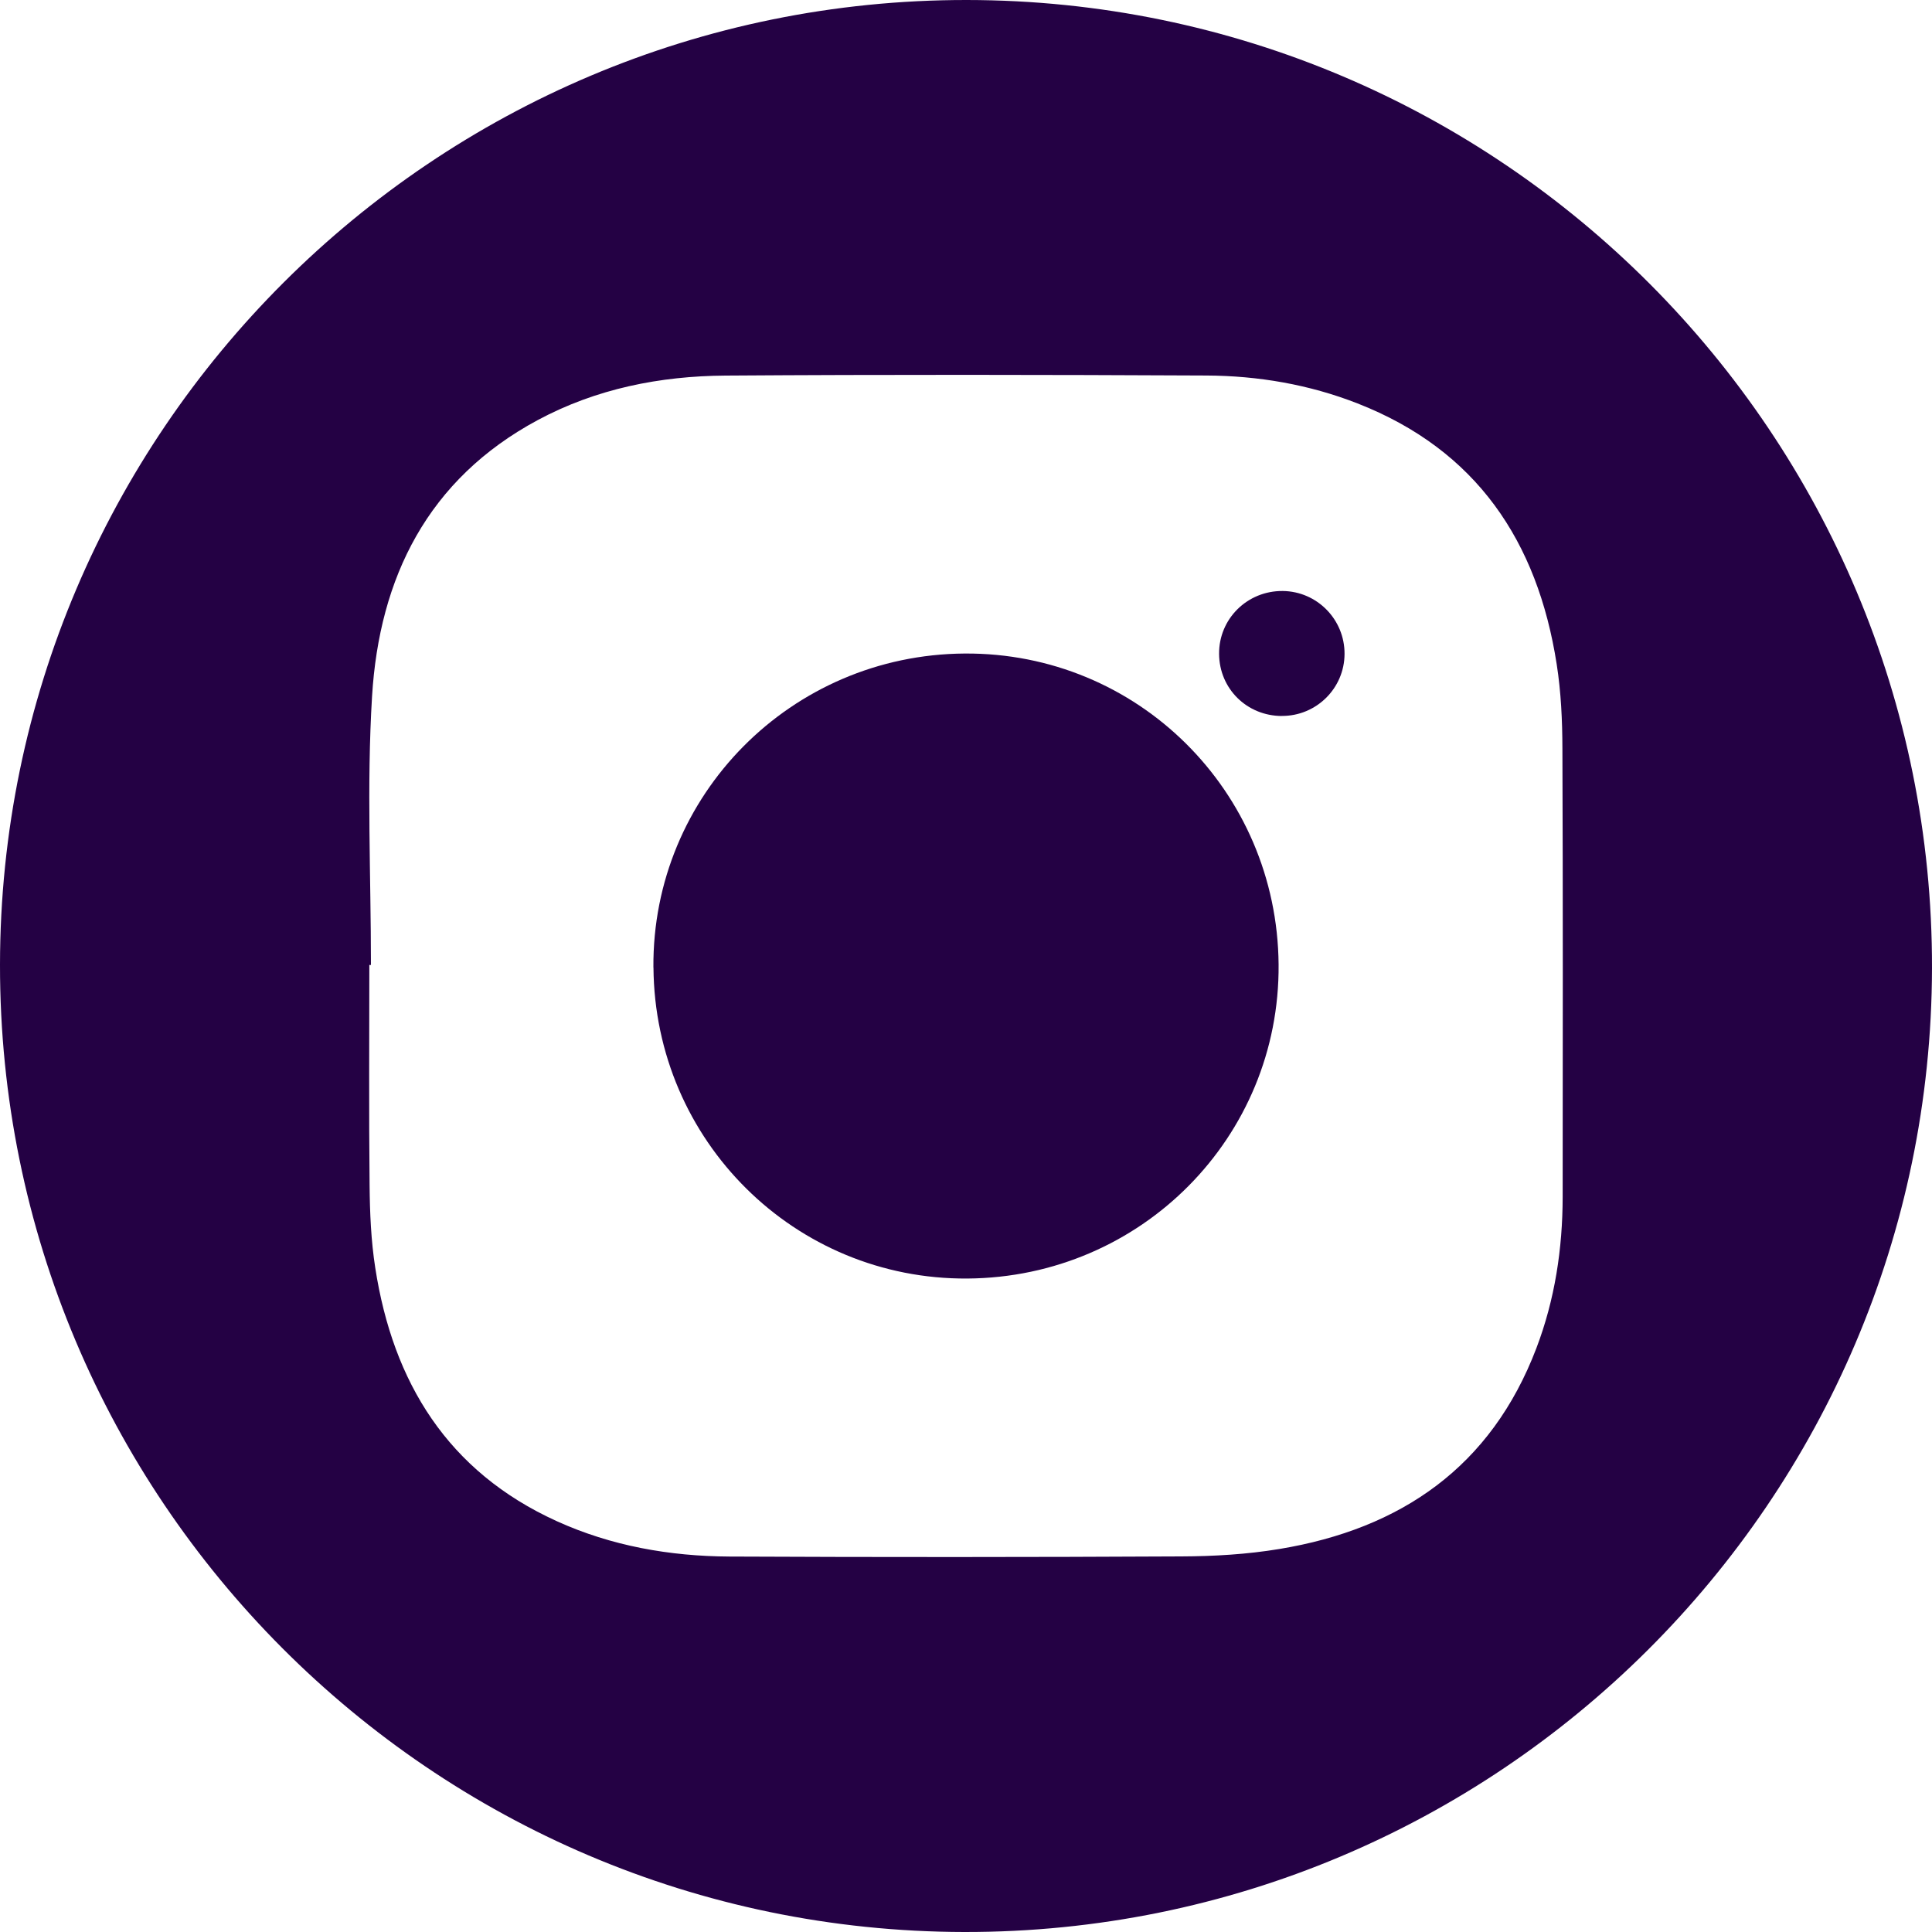
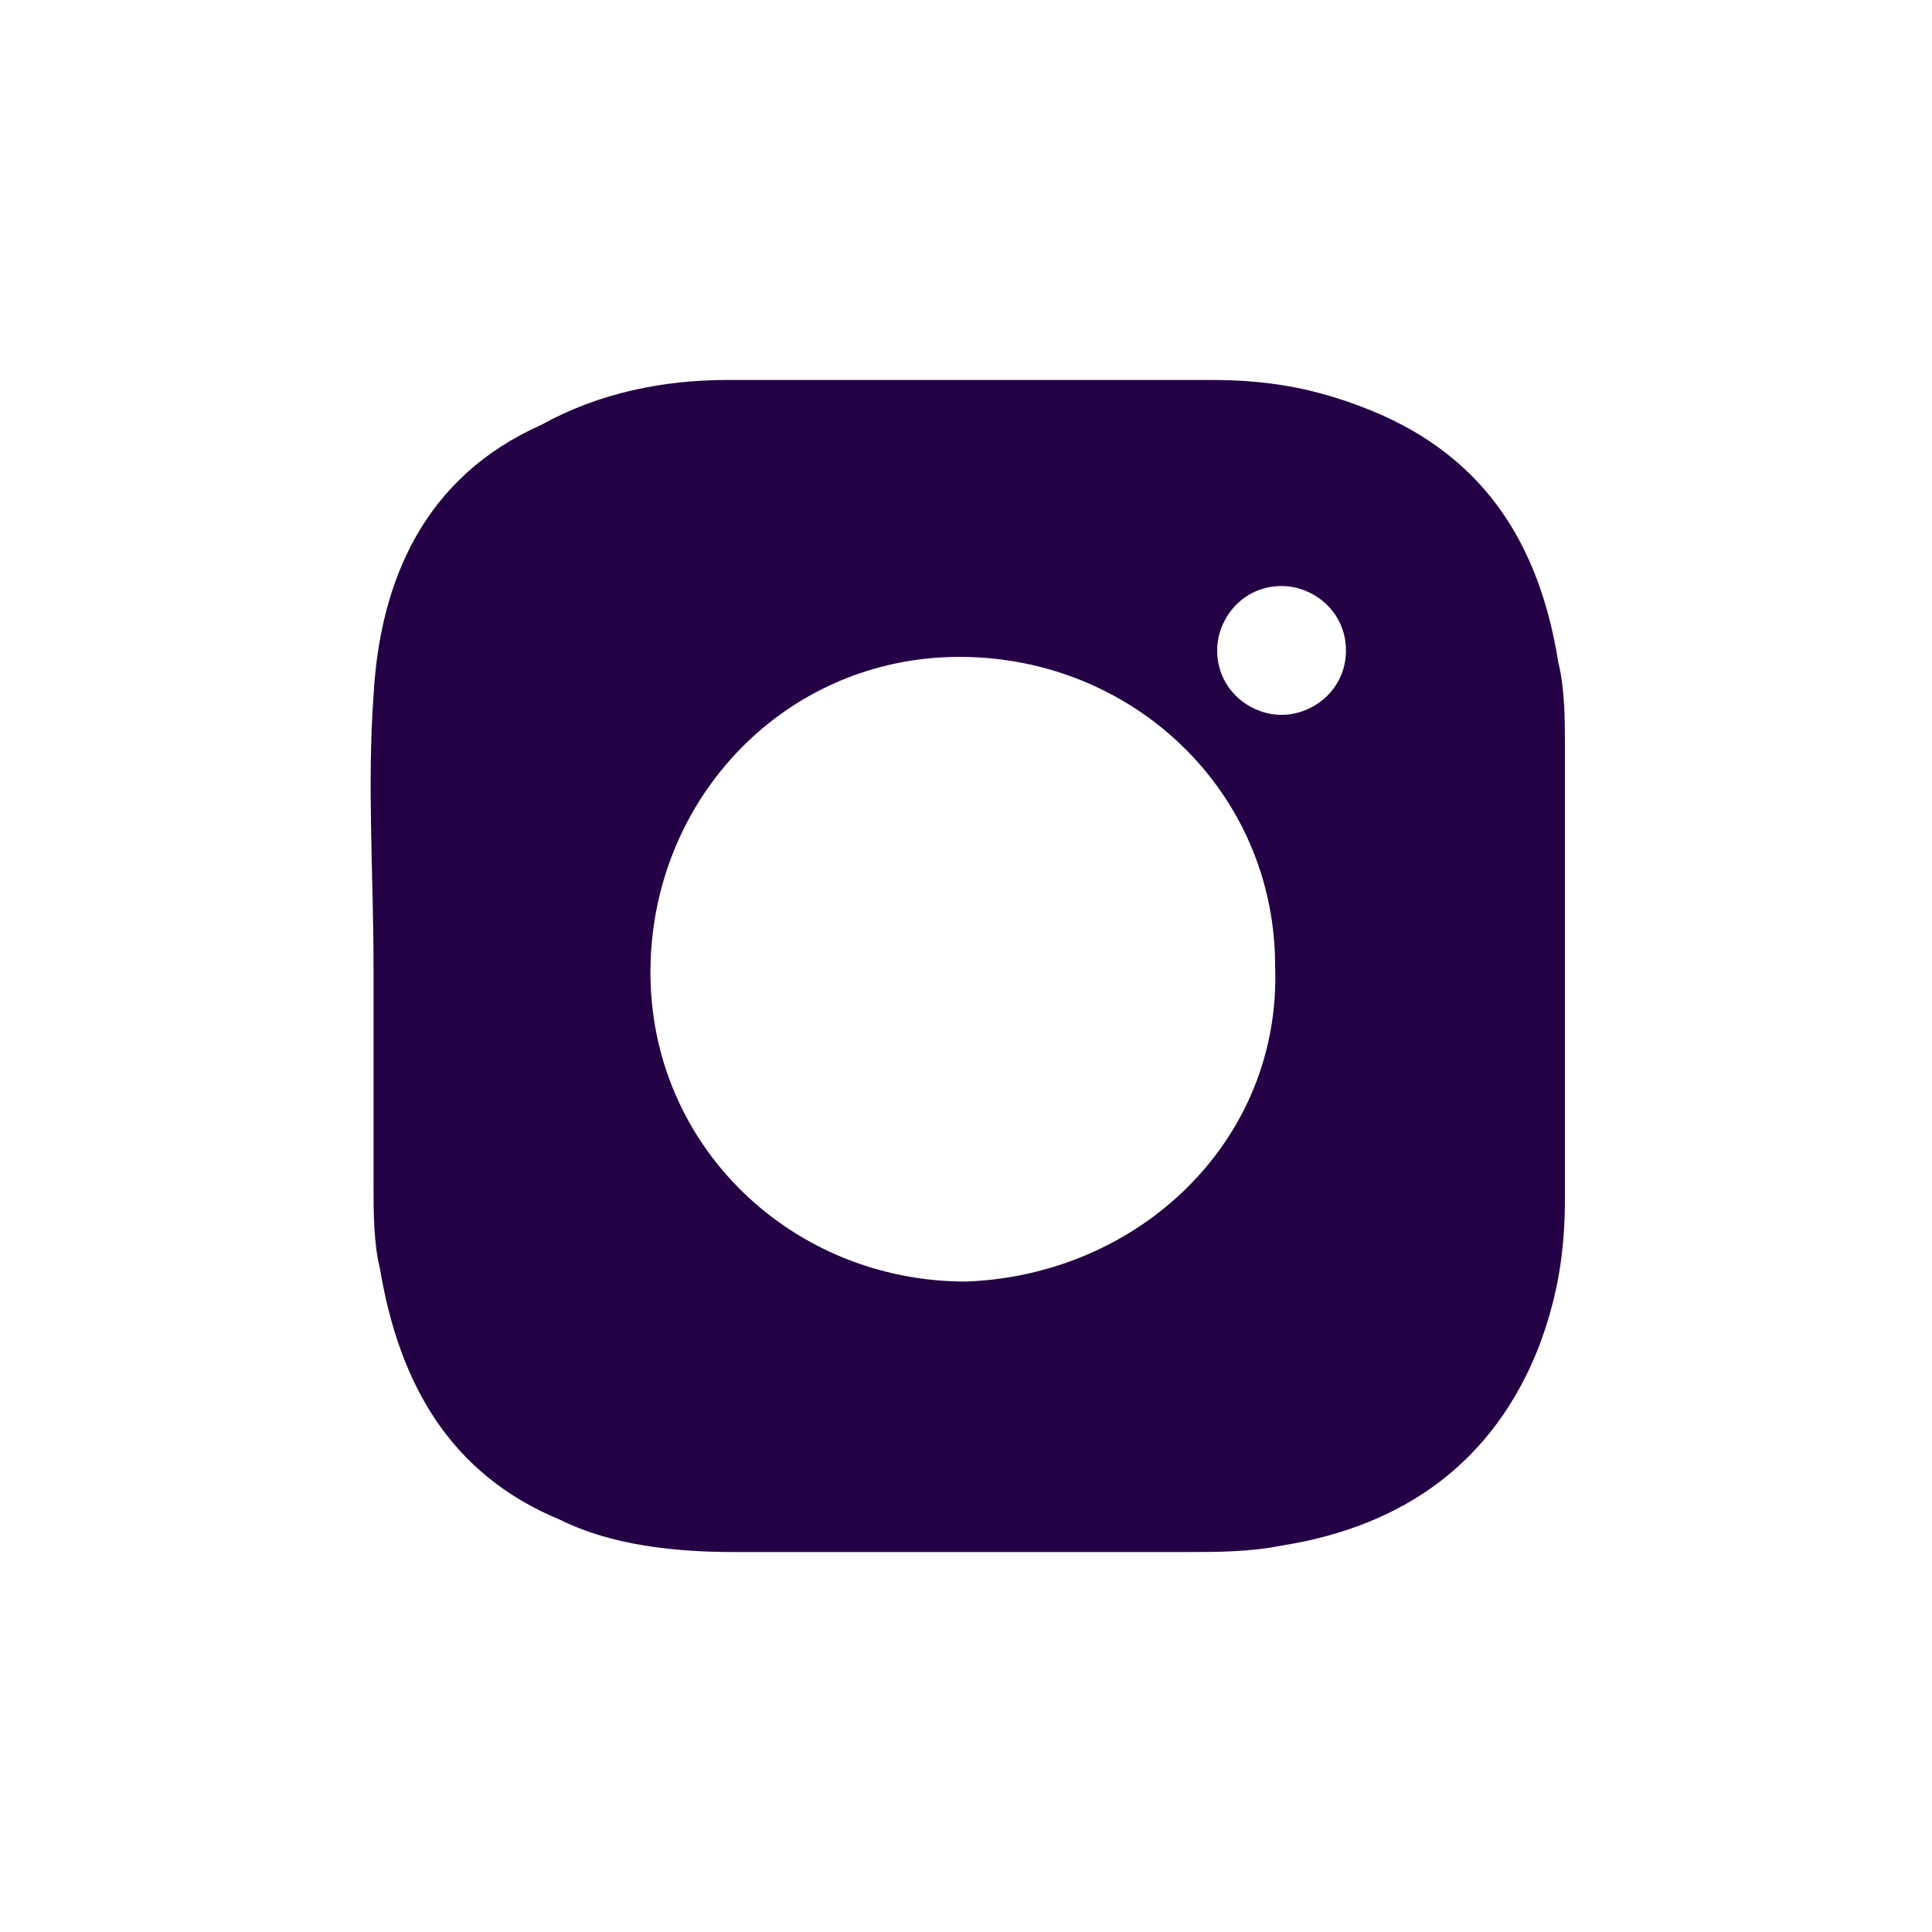
- <svg xmlns="http://www.w3.org/2000/svg" width="30" height="30" viewBox="0 0 30 30" fill="none">
-   <path d="M5.81084e-06 14.981C0.007 6.709 6.735 -0.006 15.011 3.5124e-06C23.299 0.006 30.016 6.742 30 15.033C29.984 23.306 23.249 30.014 14.973 30C6.699 29.986 -0.007 23.259 5.81084e-06 14.981ZM5.761 14.984H5.735C5.735 16.124 5.727 17.263 5.739 18.403C5.743 18.831 5.761 19.264 5.827 19.687C6.102 21.468 6.954 22.851 8.644 23.62C9.493 24.006 10.399 24.165 11.325 24.17C13.664 24.181 16.004 24.18 18.342 24.168C18.85 24.166 19.363 24.136 19.864 24.053C21.756 23.741 23.156 22.776 23.857 20.934C24.144 20.18 24.264 19.39 24.265 18.584C24.267 16.265 24.27 13.945 24.261 11.626C24.26 11.188 24.24 10.745 24.172 10.312C23.875 8.408 22.928 6.987 21.079 6.264C20.327 5.97 19.537 5.835 18.734 5.831C16.245 5.819 13.756 5.815 11.267 5.832C10.248 5.839 9.259 6.035 8.35 6.523C6.642 7.441 5.889 8.969 5.777 10.816C5.693 12.2 5.76 13.594 5.76 14.982L5.761 14.984Z" fill="#240144" />
-   <path d="M19.904 11.118C19.362 11.116 18.934 10.695 18.93 10.155C18.925 9.609 19.369 9.171 19.919 9.177C20.452 9.183 20.881 9.62 20.878 10.155C20.876 10.688 20.439 11.12 19.903 11.117L19.904 11.118Z" fill="#240144" />
-   <path d="M10.146 15.023C10.126 12.347 12.285 10.167 14.977 10.148C17.66 10.129 19.832 12.28 19.854 14.977C19.875 17.657 17.721 19.833 15.024 19.853C12.345 19.873 10.168 17.717 10.147 15.024L10.146 15.023Z" fill="#240144" />
+ <svg xmlns="http://www.w3.org/2000/svg" version="1.1" id="Camada_1" x="0px" y="0px" viewBox="0 0 30 30" style="enable-background:new 0 0 30 30;" xml:space="preserve">
+   <style type="text/css">
+ 	.st0{fill:#240144;}
+ </style>
+   <path class="st0" d="M24.3,11.6c0-0.4,0-0.9-0.1-1.3c-0.3-1.9-1.2-3.3-3.1-4c-0.8-0.3-1.5-0.4-2.3-0.4c-2.5,0-5,0-7.5,0  c-1,0-2,0.2-2.9,0.7C6.6,7.4,5.9,9,5.8,10.8c-0.1,1.4,0,2.8,0,4.2l0,0h0c0,1.1,0,2.3,0,3.4c0,0.4,0,0.9,0.1,1.3  c0.3,1.8,1.1,3.2,2.8,3.9c0.8,0.4,1.8,0.5,2.7,0.5c2.3,0,4.7,0,7,0c0.5,0,1,0,1.5-0.1c1.9-0.3,3.3-1.3,4-3.1  c0.3-0.8,0.4-1.5,0.4-2.3C24.3,16.3,24.3,13.9,24.3,11.6z M15,19.9c-2.7,0-4.9-2.1-4.9-4.8l0,0c0-2.7,2.1-4.9,4.8-4.9  c2.7,0,4.9,2.1,4.9,4.8C19.9,17.7,17.7,19.8,15,19.9z M19.9,11.1L19.9,11.1c-0.5,0-1-0.4-1-1c0-0.5,0.4-1,1-1c0.5,0,1,0.4,1,1  C20.9,10.7,20.4,11.1,19.9,11.1z" />
</svg>
